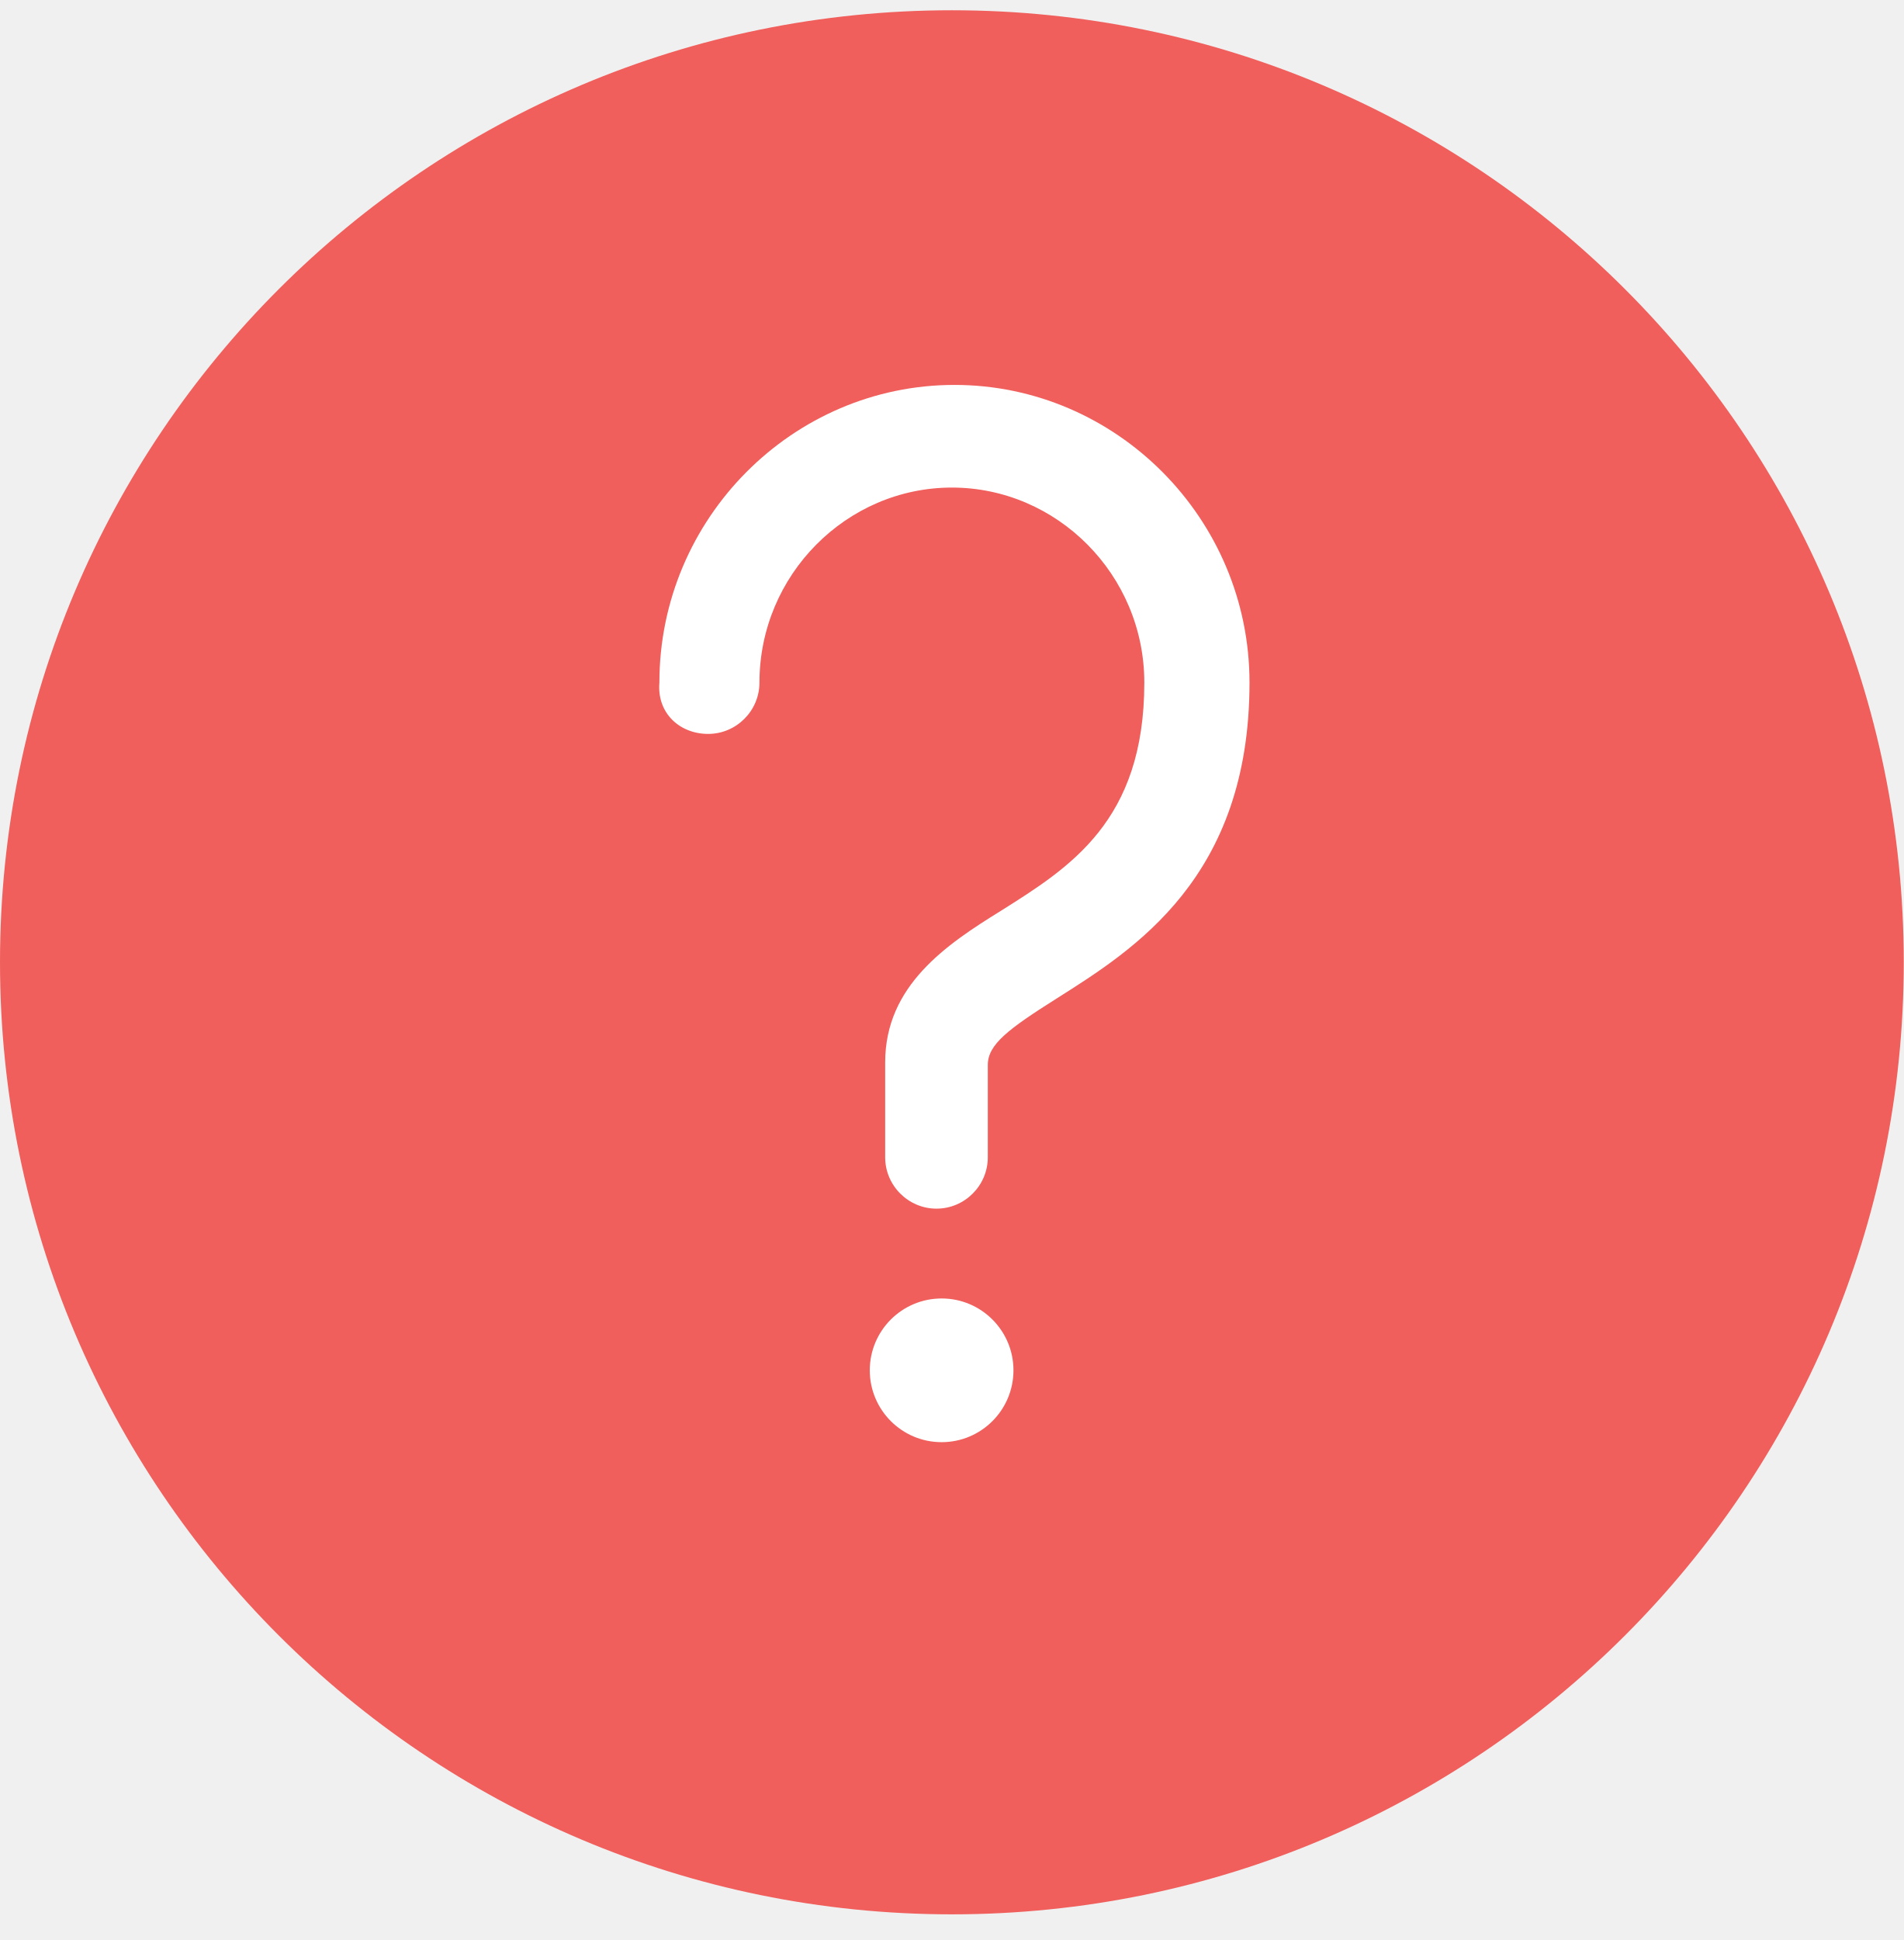
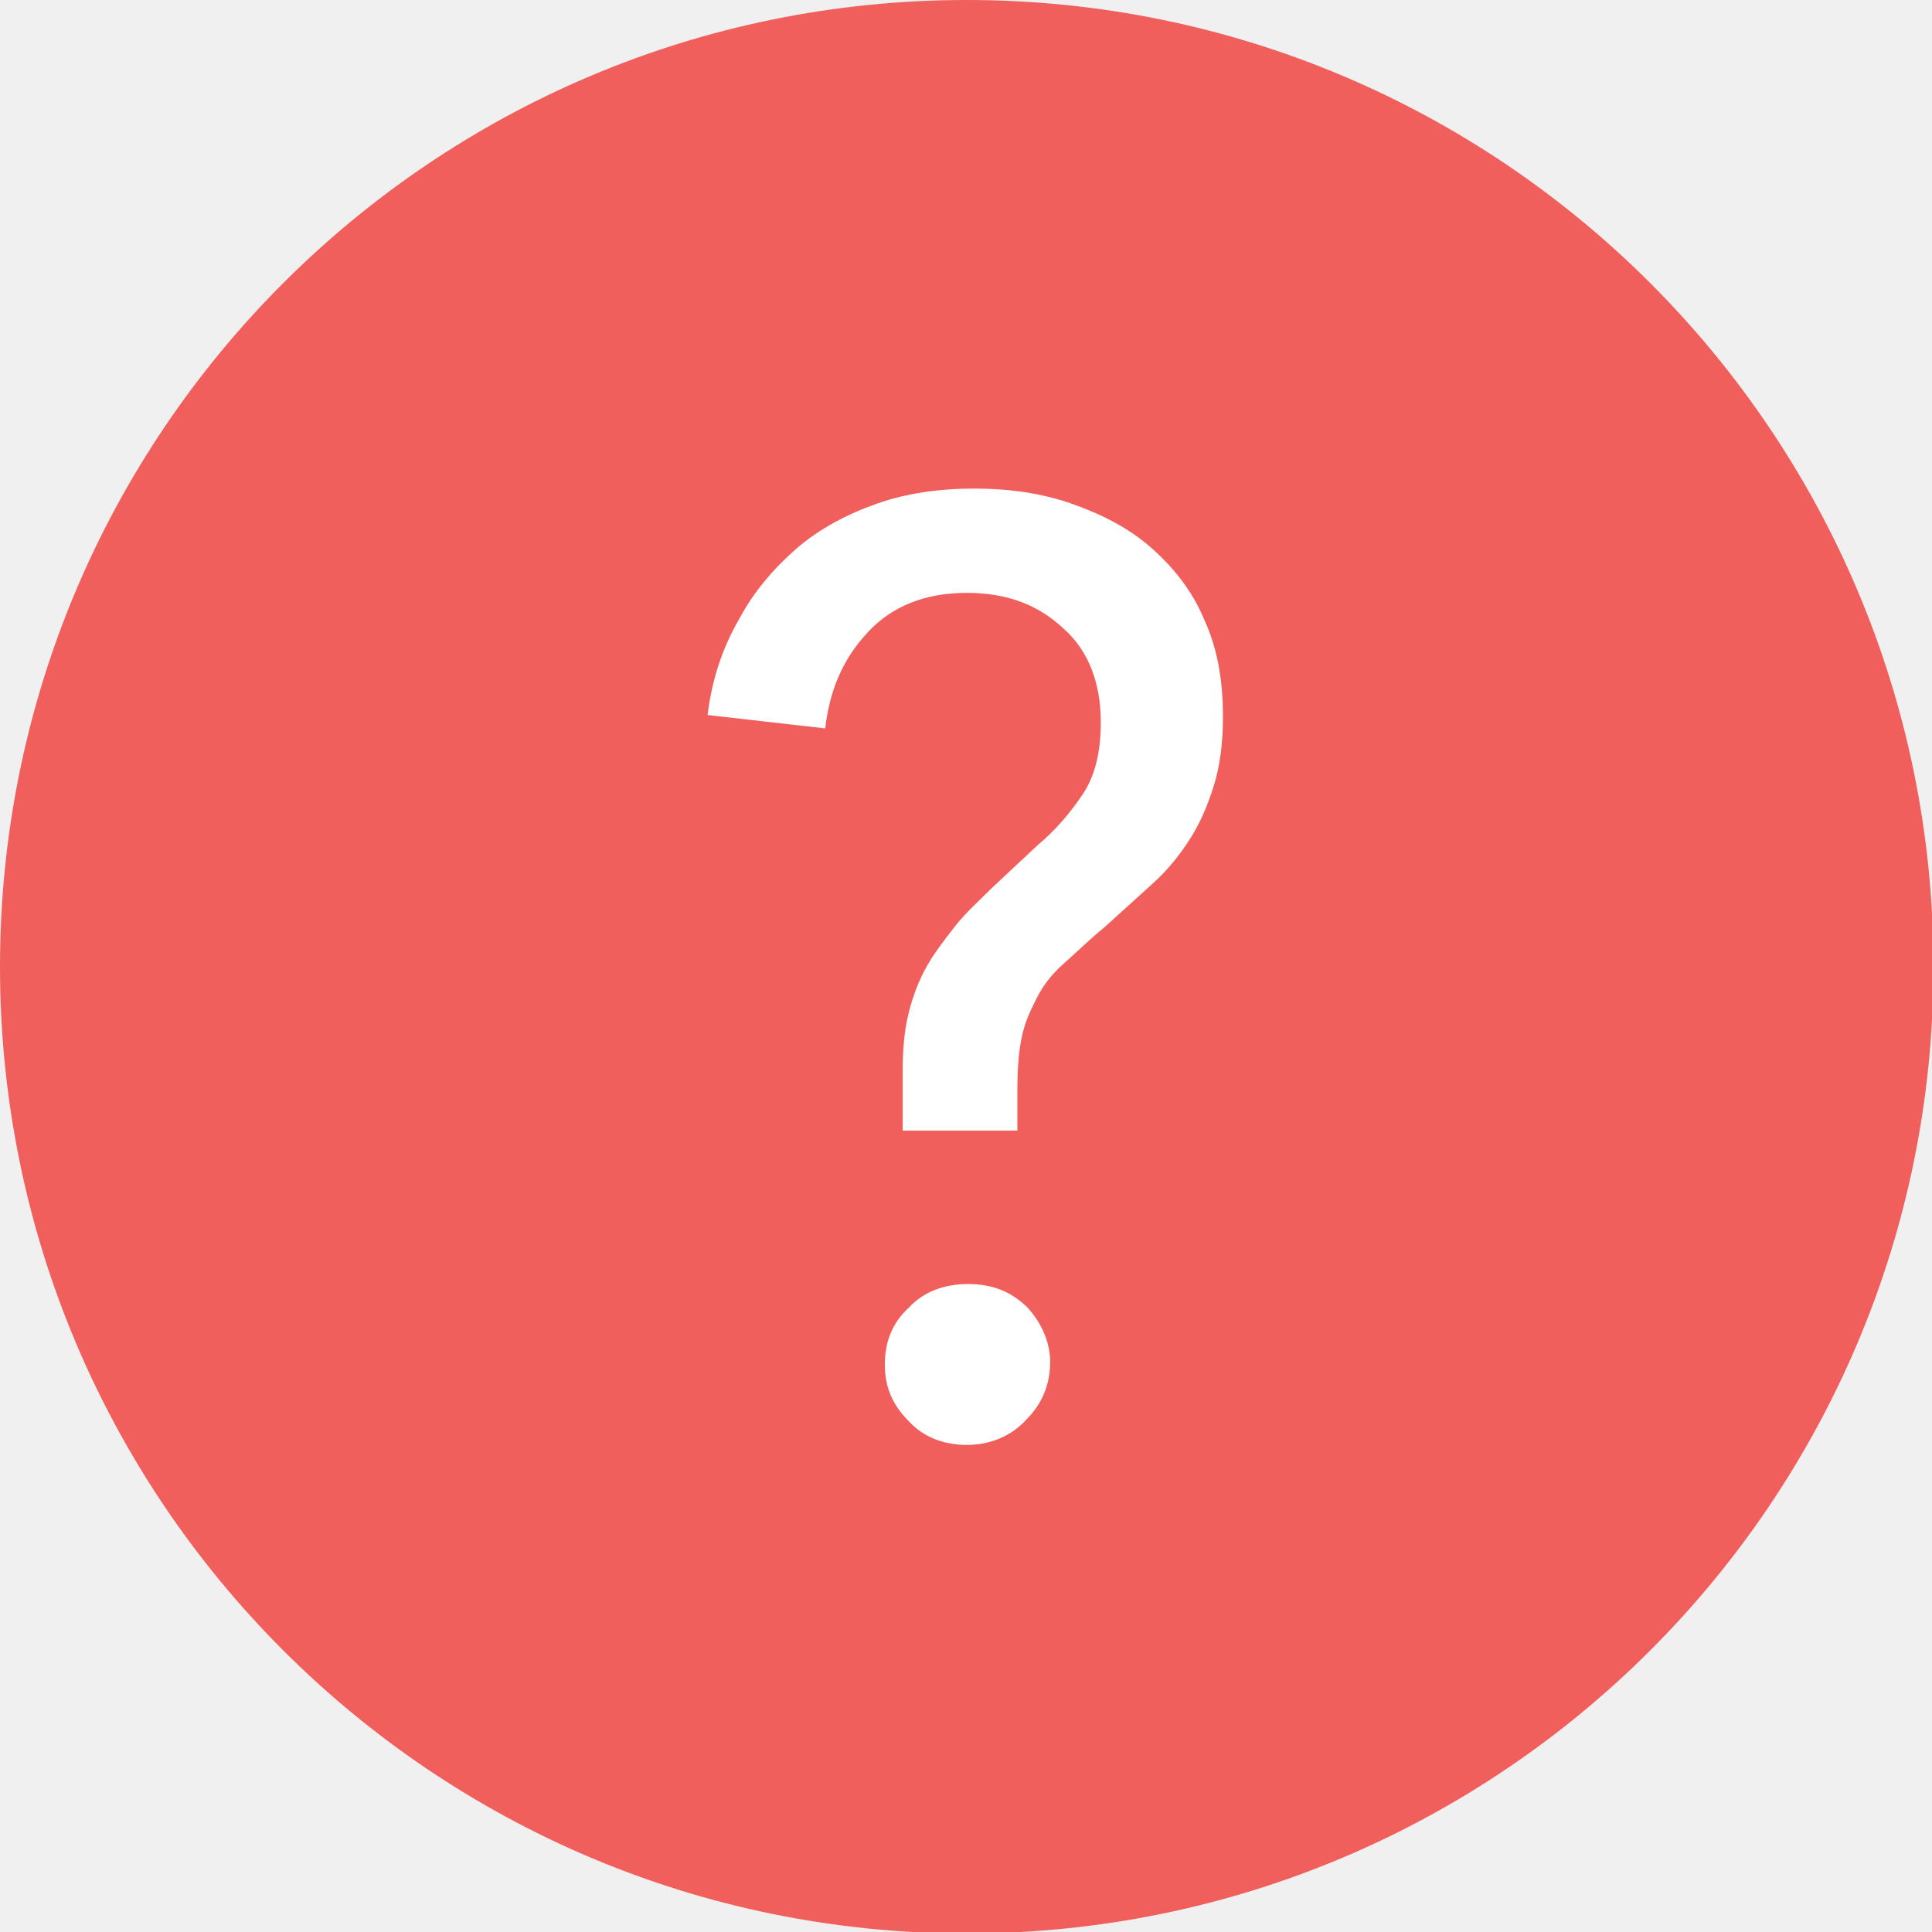
- <svg xmlns="http://www.w3.org/2000/svg" version="1.1" id="Layer_1" x="0px" y="0px" viewBox="0 0 74.2 75.6" style="enable-background:new 0 0 74.2 75.6;" xml:space="preserve">
+ <svg xmlns="http://www.w3.org/2000/svg" version="1.1" x="0px" y="0px" viewBox="0 0 129.7 129.7" style="enable-background:new 0 0 129.7 129.7;" xml:space="preserve">
  <style type="text/css">
- 	.st0{fill:#F05F5C;}
+ 	.st0{fill:#F15F5C;}
	.st1{fill:#FFFFFF;}
</style>
-   <circle class="st0" cx="37.1" cy="37.5" r="37.1" />
-   <circle class="st1" cx="36.7" cy="53.4" r="2.8" />
-   <path class="st1" d="M27.6,28.6c1.1,0,2-0.9,2-2c0-4.2,3.4-7.6,7.5-7.6s7.5,3.4,7.5,7.6c0,5.4-2.9,7.2-5.6,8.9  c-2.1,1.3-4.5,2.9-4.5,5.9c0,0.1,0,0.1,0,0.2c0,0.1,0,0.1,0,0.2v3.3c0,1.1,0.9,2,2,2s2-0.9,2-2v-3.2c0-0.1,0-0.1,0-0.2  c0-0.1,0-0.1,0-0.2c0-0.8,0.8-1.4,2.7-2.6c3-1.9,7.5-4.7,7.5-12.3c0-6.4-5.2-11.6-11.5-11.6s-11.5,5.2-11.5,11.6  C25.6,27.8,26.5,28.6,27.6,28.6z" />
+   <g id="Layer_2">
+     <circle class="st0" cx="64.9" cy="64.9" r="64.9" />
+   </g>
+   <g id="Layer_1">
+     <g>
+       <path class="st1" d="M68.4,75.9h-7.8v-4c0-1.4,0.1-2.7,0.4-3.9c0.3-1.2,0.7-2.2,1.2-3.1c0.5-0.9,1.2-1.8,1.9-2.7    c0.7-0.9,1.6-1.7,2.5-2.6l3.1-2.9c1.2-1,2.2-2.2,3-3.4c0.8-1.2,1.2-2.8,1.2-4.8c0-2.6-0.8-4.8-2.5-6.3c-1.7-1.6-3.8-2.4-6.5-2.4    c-2.8,0-5,0.9-6.6,2.6c-1.7,1.8-2.6,3.9-2.9,6.5L47.5,48c0.3-2.4,1-4.5,2.1-6.4c1-1.9,2.4-3.5,3.9-4.8s3.4-2.3,5.4-3    c2-0.7,4.2-1,6.5-1c2.3,0,4.5,0.3,6.5,1c2,0.7,3.8,1.6,5.3,2.9c1.5,1.3,2.8,2.9,3.6,4.8c0.9,1.9,1.3,4.1,1.3,6.6    c0,1.8-0.2,3.3-0.6,4.6s-0.9,2.5-1.6,3.6c-0.7,1.1-1.5,2.1-2.5,3c-1,0.9-2.1,1.9-3.2,2.9c-1.1,0.9-2,1.8-2.8,2.5    c-0.8,0.7-1.4,1.5-1.8,2.3c-0.4,0.8-0.8,1.6-1,2.6c-0.2,0.9-0.3,2.1-0.3,3.5V75.9z M70.5,91.4c0,1.5-0.5,2.8-1.6,3.9    c-1,1.1-2.4,1.7-4,1.7c-1.5,0-2.9-0.5-3.9-1.6c-1.1-1.1-1.6-2.3-1.6-3.8c0-1.5,0.5-2.8,1.6-3.8c1-1.1,2.4-1.6,4-1.6    c1.6,0,2.9,0.5,4,1.6C69.9,88.8,70.5,90.1,70.5,91.4z" />
+     </g>
+   </g>
</svg>
